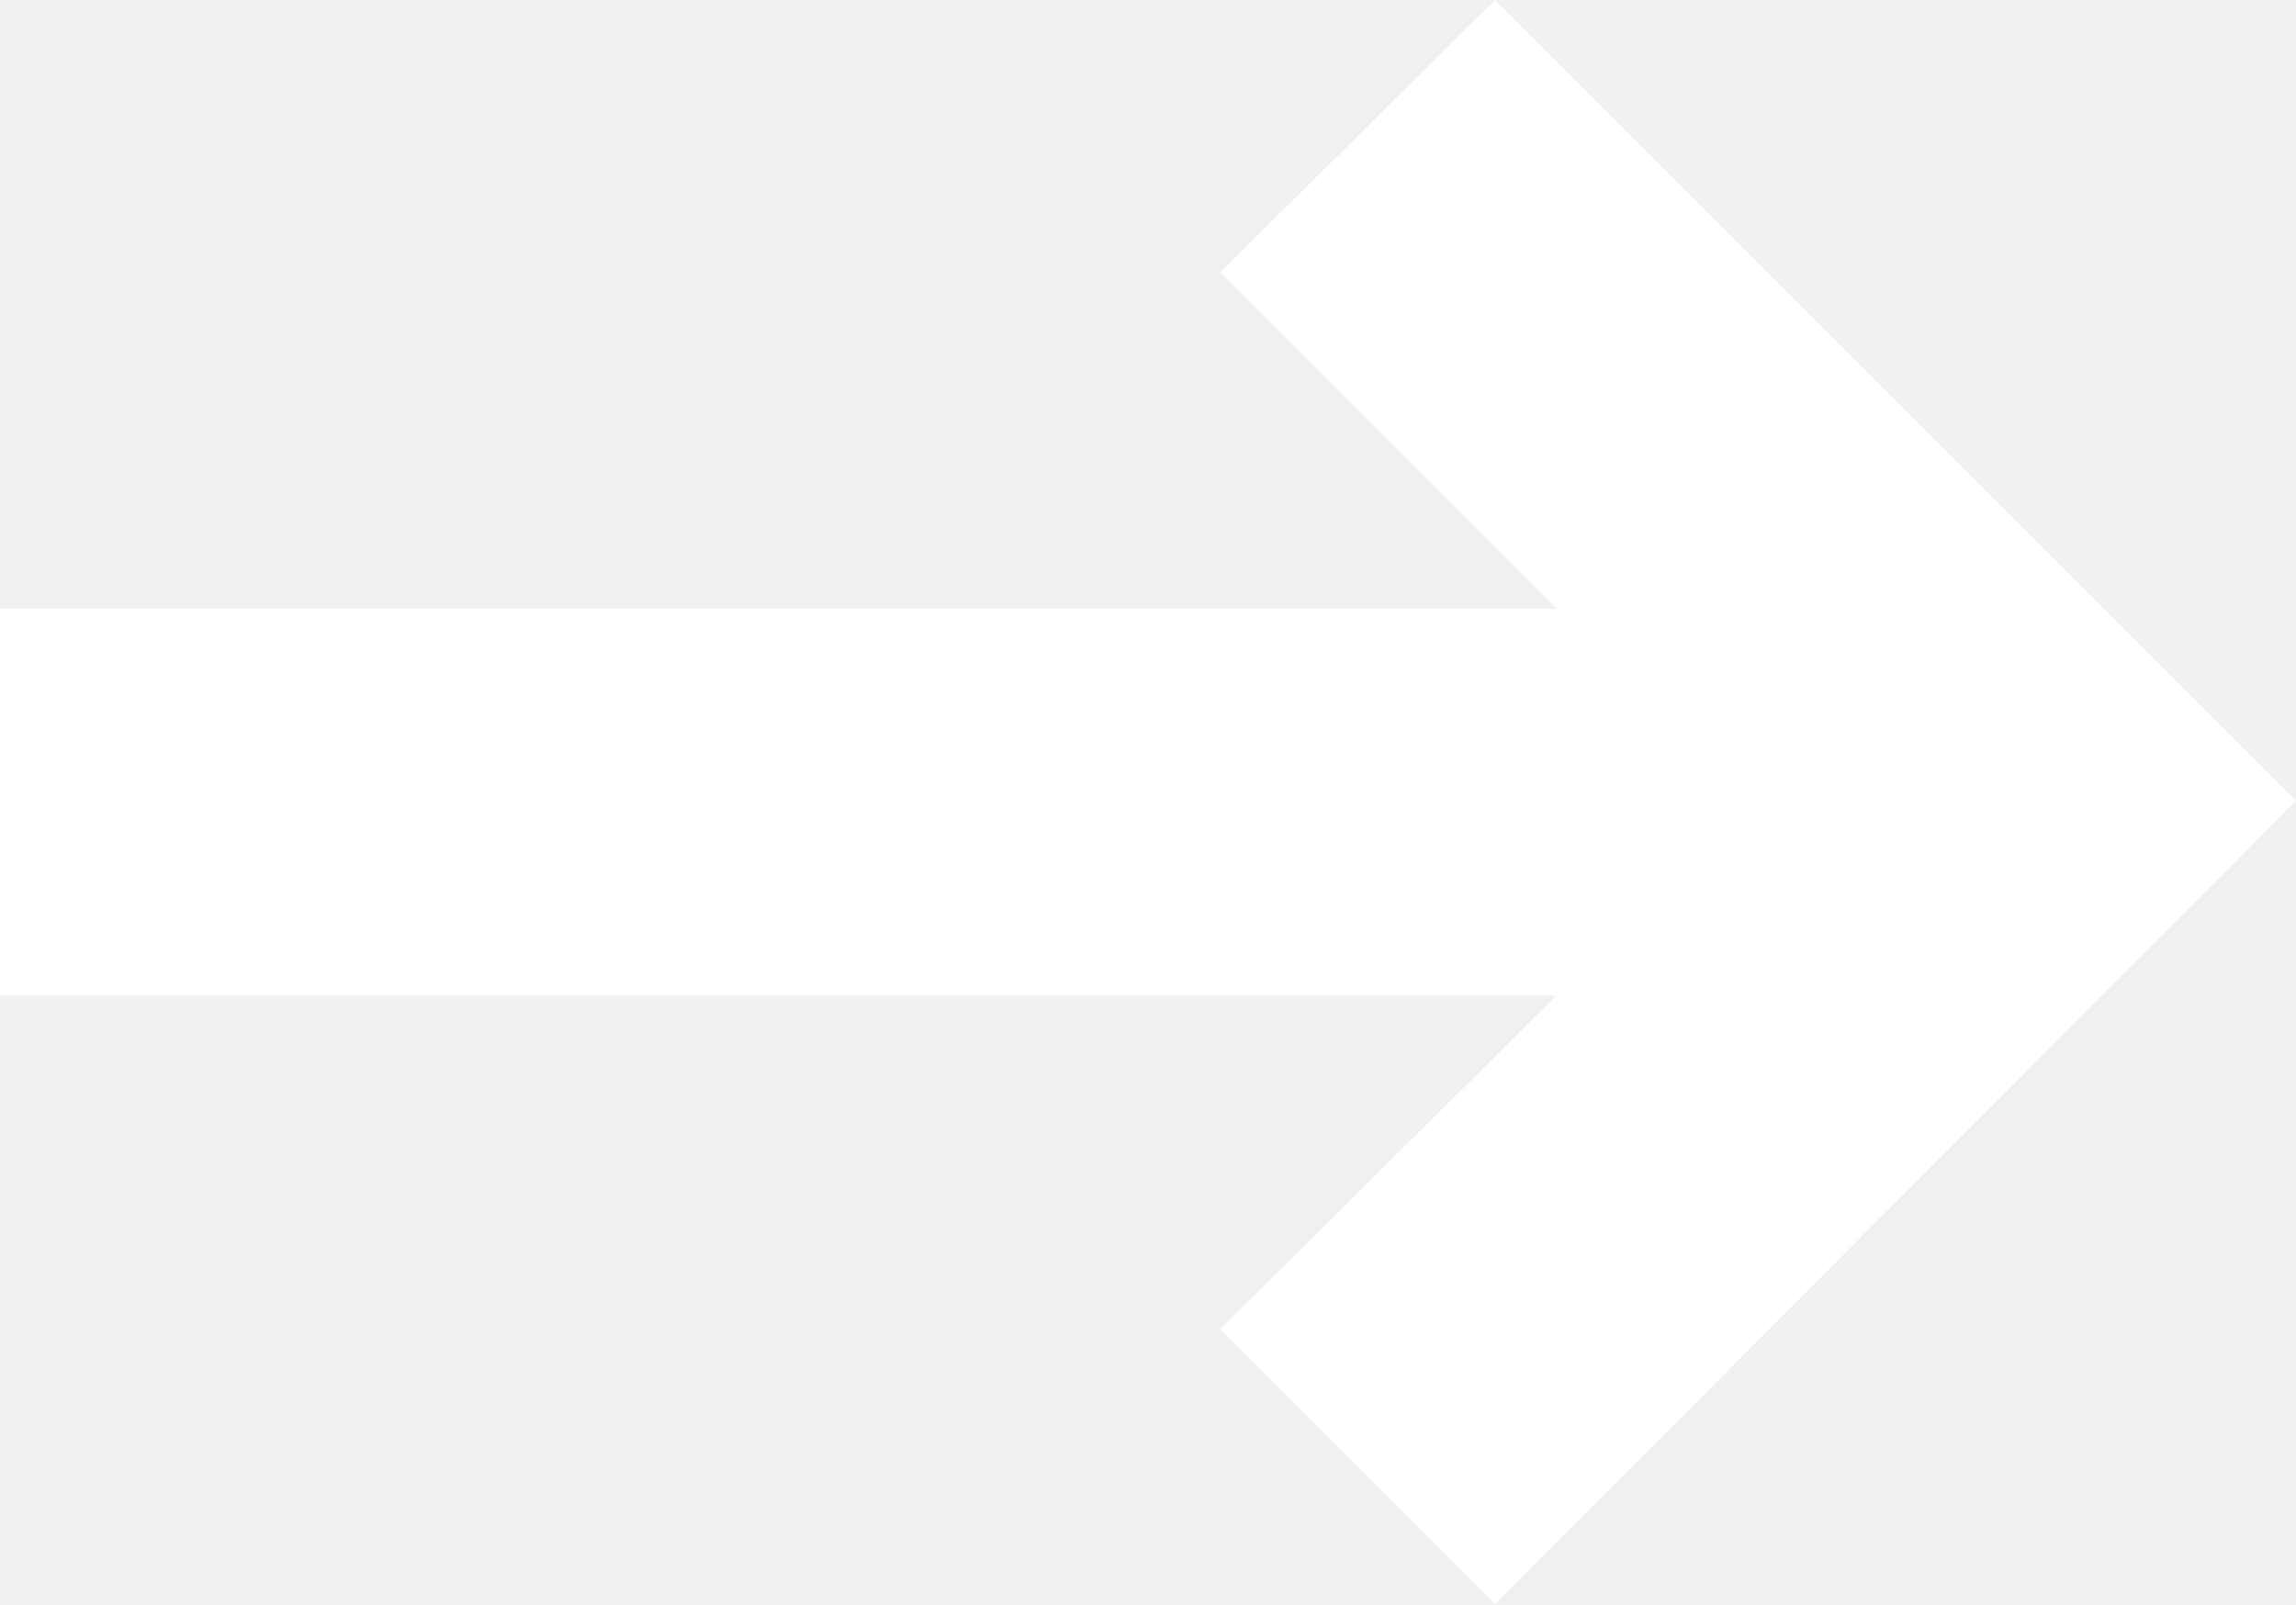
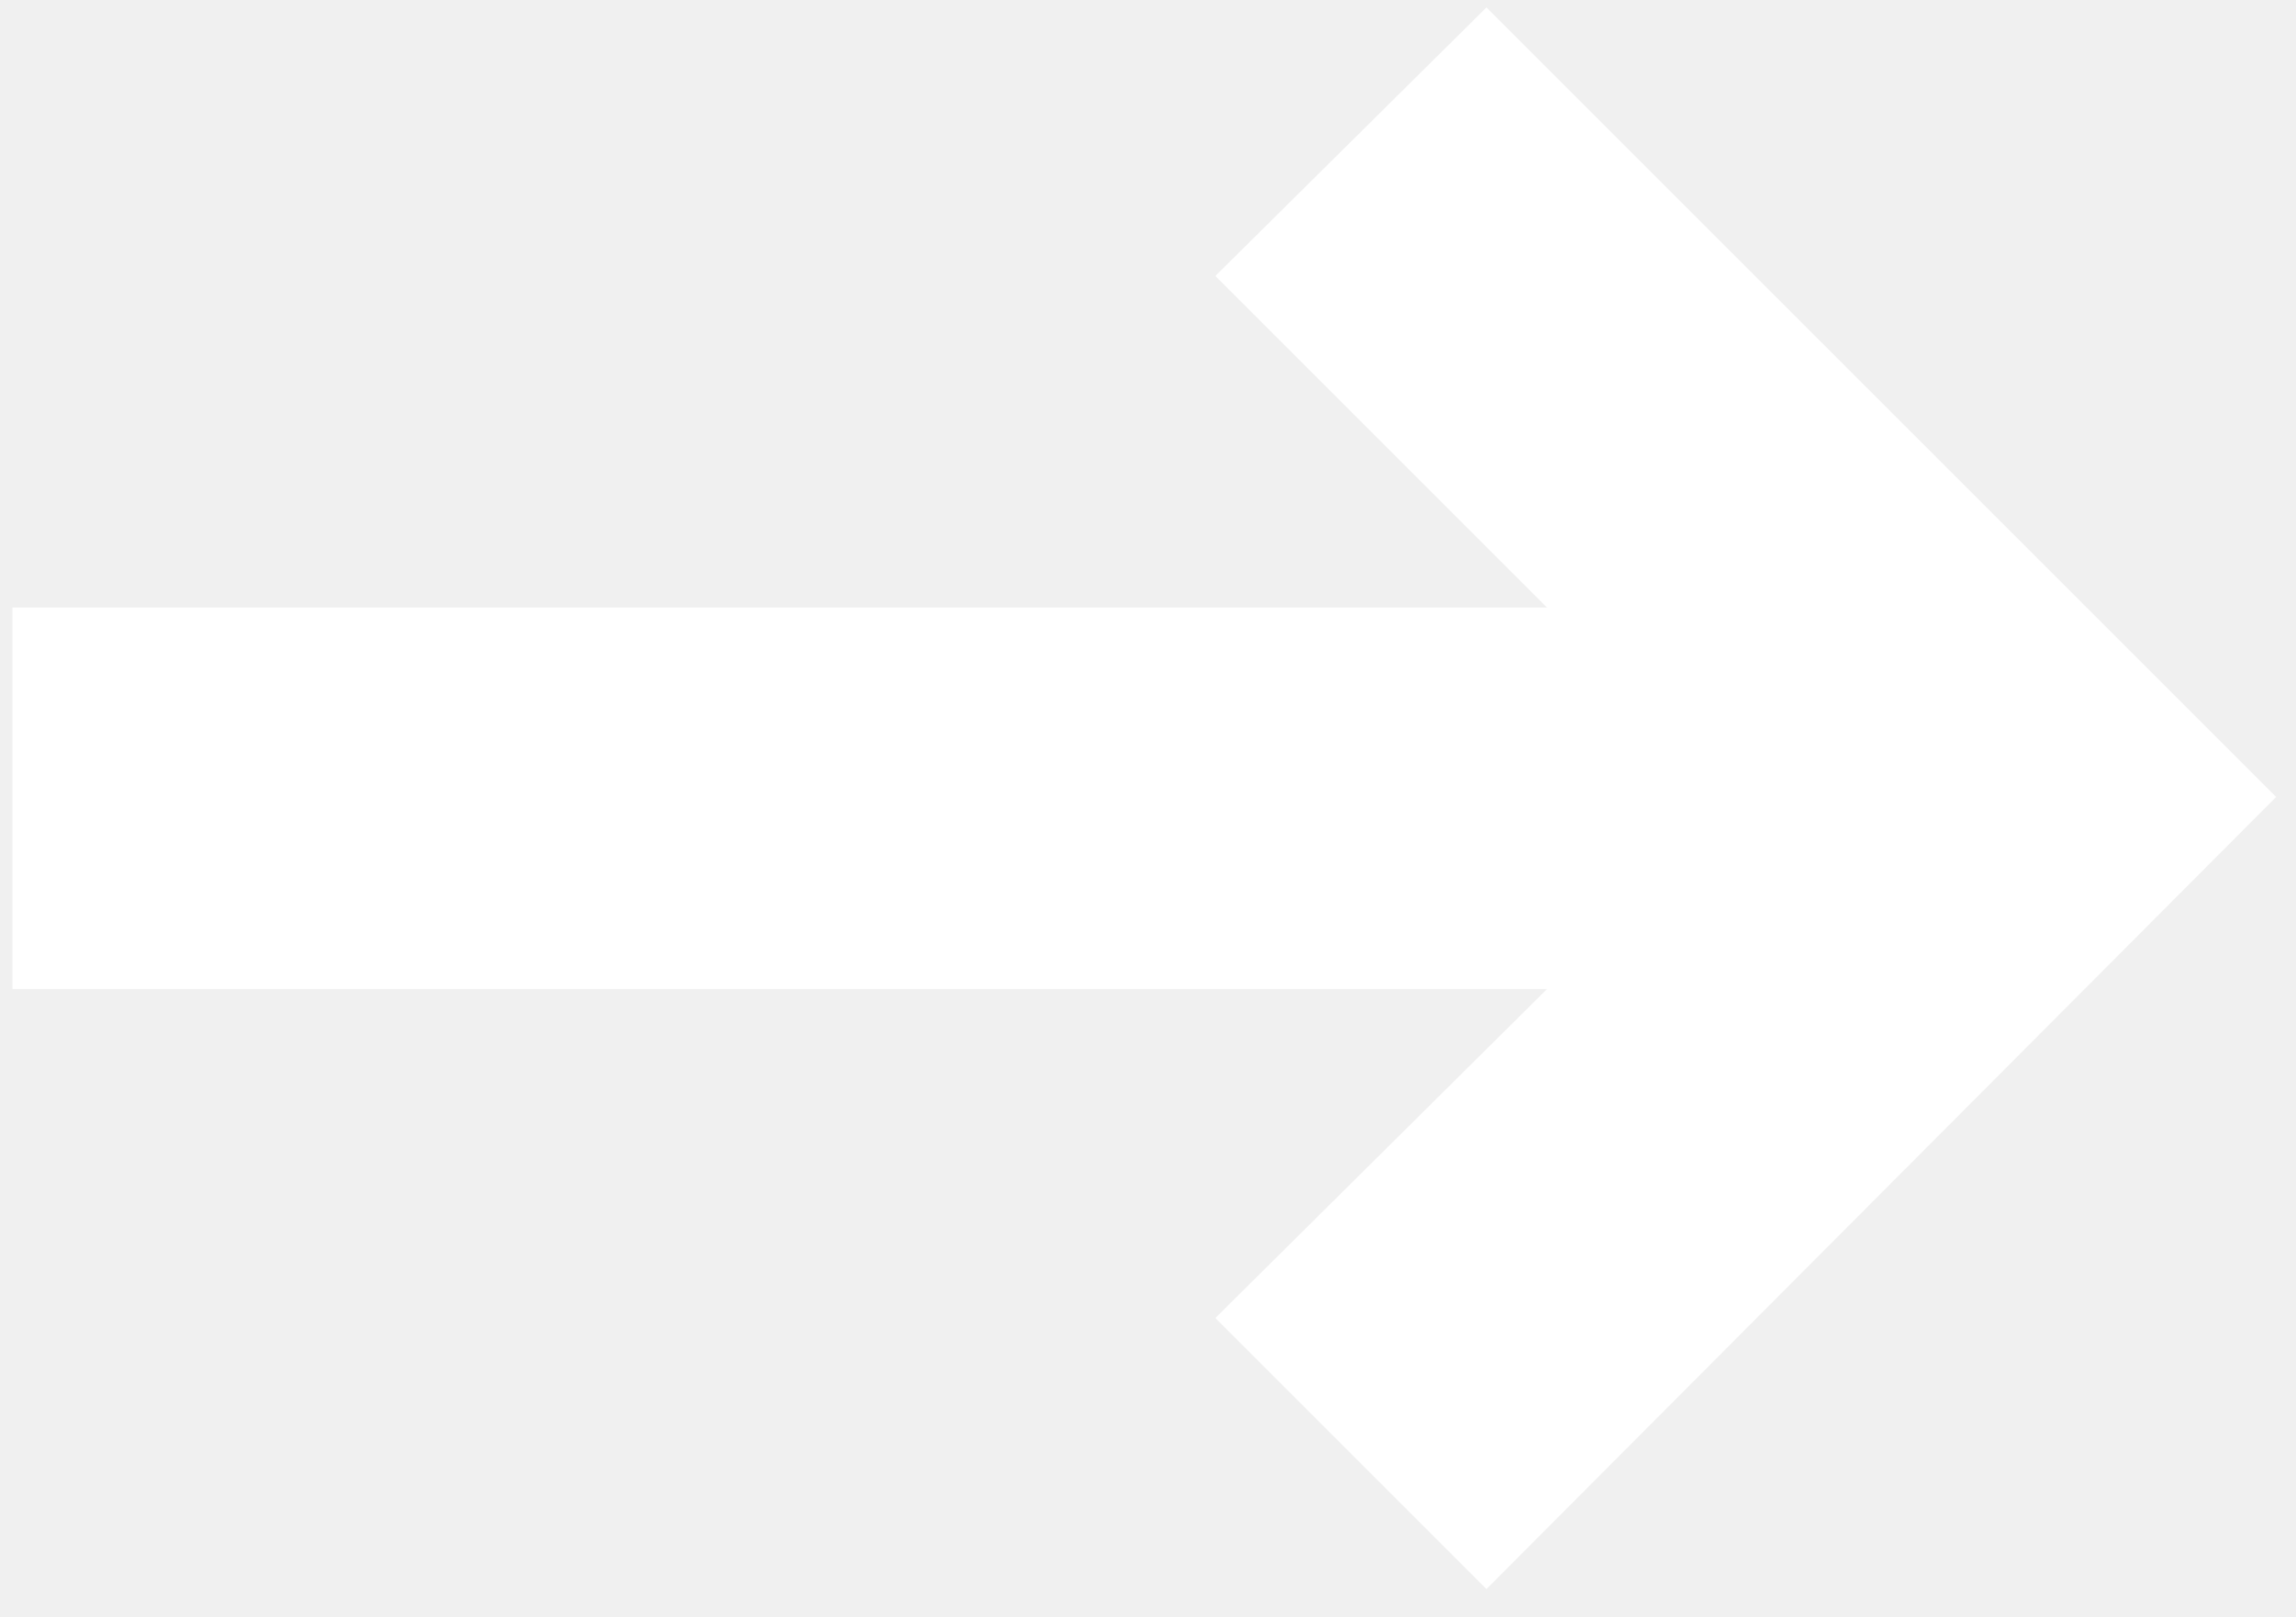
- <svg xmlns="http://www.w3.org/2000/svg" id="Calque_2" data-name="Calque 2" viewBox="0 0 241.23 168.58">
-   <defs>
-     <style>
-       .cls-1 {
-         fill: #fff;
-       }
-     </style>
-   </defs>
-   <g id="Calque_1-2" data-name="Calque 1">
-     <path class="cls-1" d="m163.53,104.63H0v-40.67h163.53l-35.34-35.34L157.08,0l84.15,84.15-84.15,84.43-28.89-28.89,35.34-35.06Z" />
+ <svg xmlns="http://www.w3.org/2000/svg" width="71px" height="50px" viewBox="0 0 71 50" version="1.1">
+   <g id="Page-1" stroke="none" stroke-width="1" fill="none" fill-rule="evenodd">
+     <g id="homepage" transform="translate(-874, -2435)" fill="#FFFFFF" fill-rule="nonzero">
+       <g id="SECTION-RESERVATION" transform="translate(12, 1411)">
+         <g id="BUTTON" transform="translate(298, 1003)">
+           <g id="arrow-right" transform="translate(564.385, 21.23056)">
+             <polygon id="Path" points="47.453 30.361 0 30.361 0 18.56 47.453 18.56 37.198 8.305 45.581 -3.55271368e-15 70 24.419 45.581 48.918 37.198 40.535" />
+           </g>
+         </g>
+       </g>
+     </g>
  </g>
</svg>
